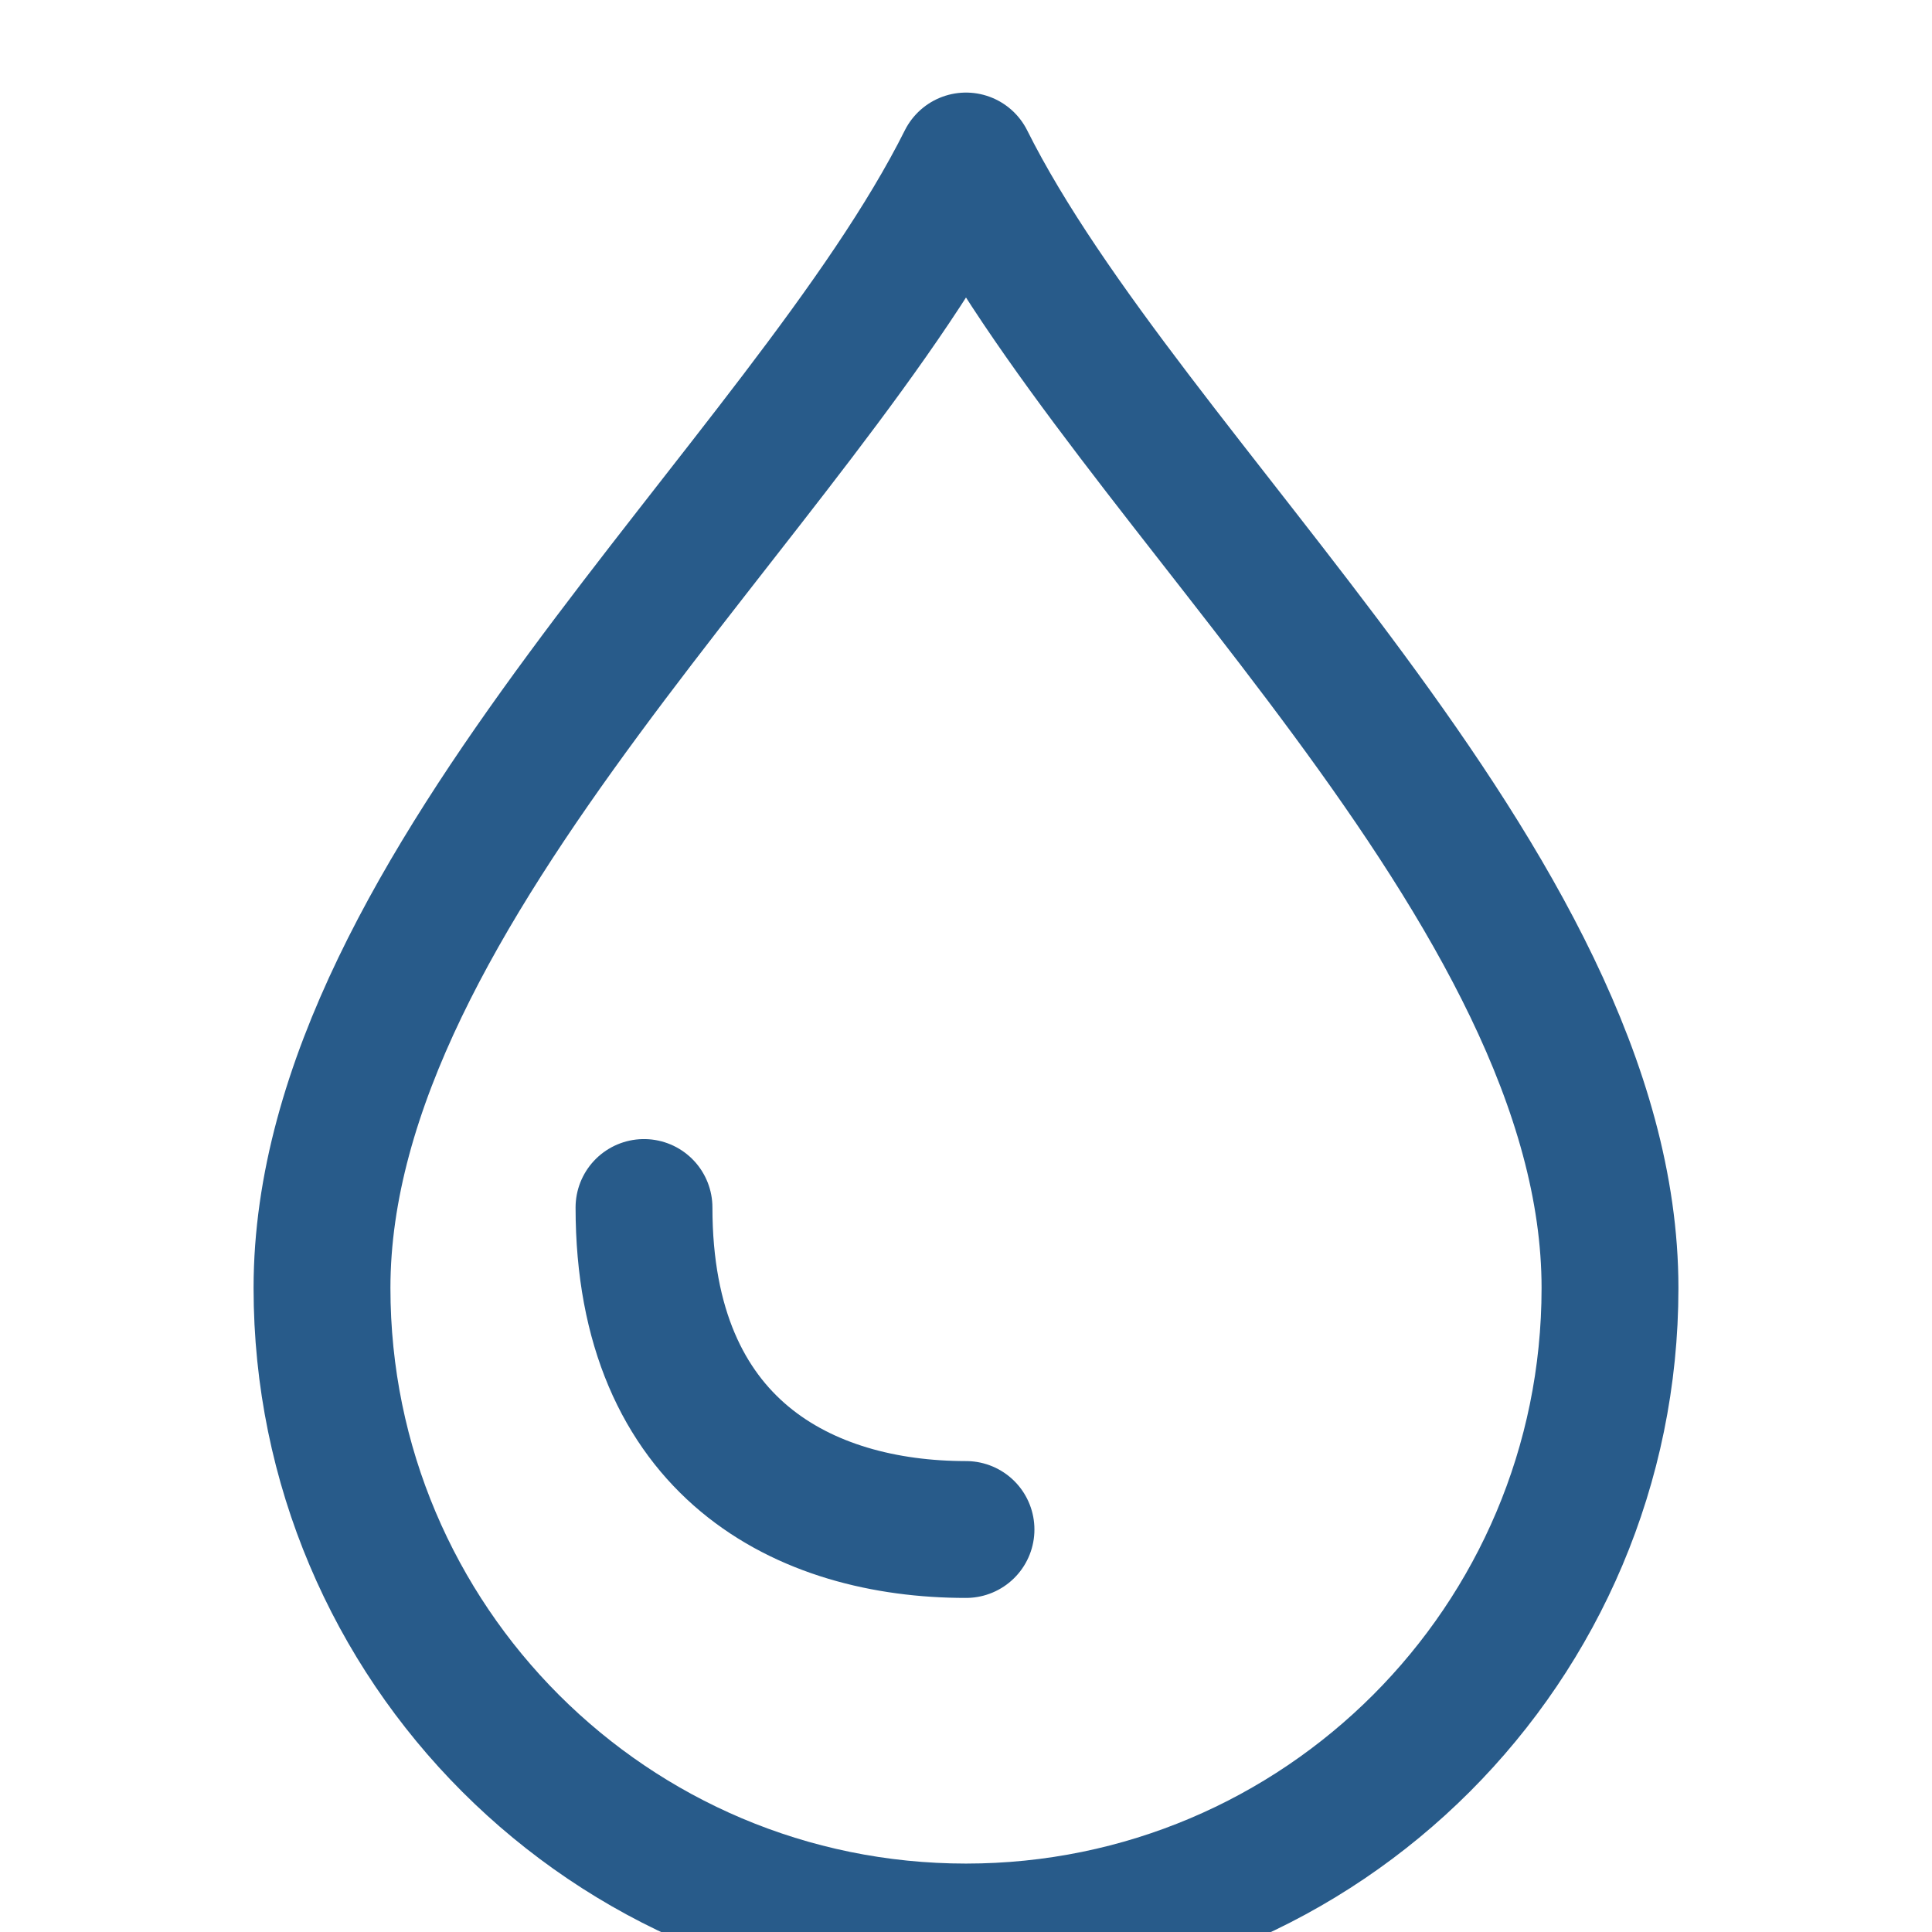
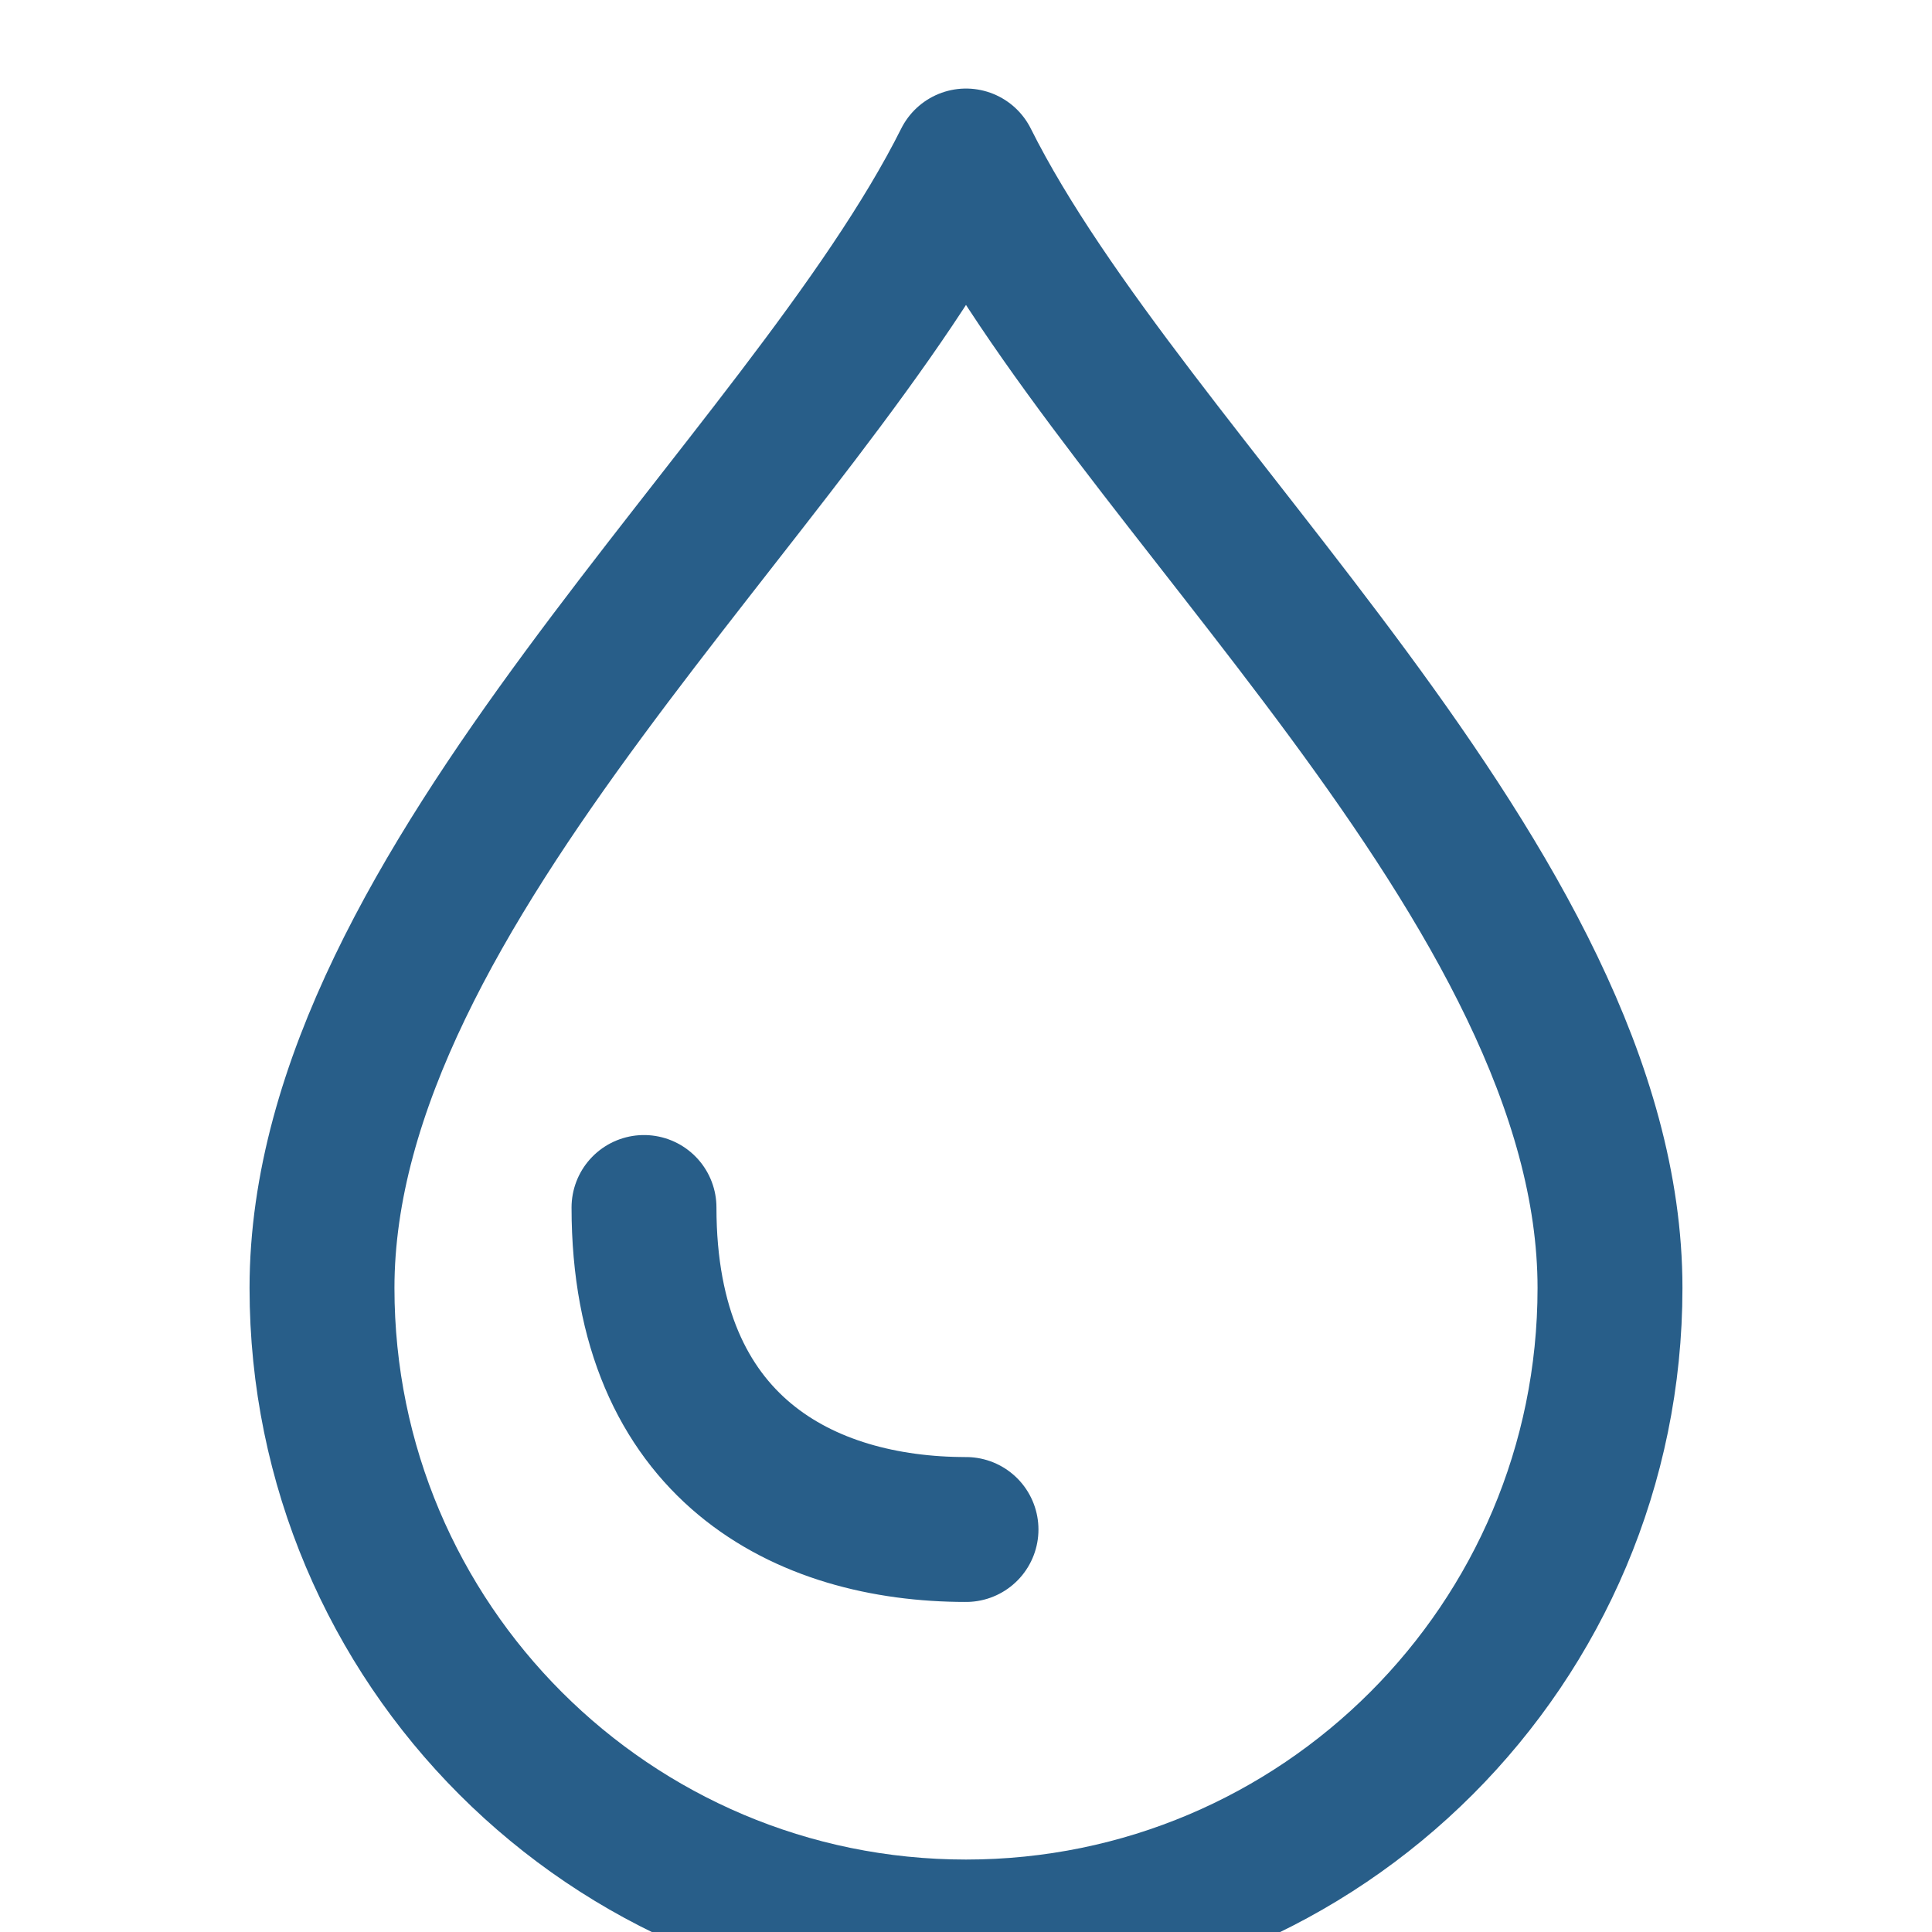
<svg xmlns="http://www.w3.org/2000/svg" width="24" height="24" viewBox="0 0 24 24">
-   <path d="M12 2C10 6 4 11 4 16A8 8 0 0 0 20 16C20 11 14 6 12 2ZM8 15C8 18 10 19 12 19" fill="none" stroke="#285B8A" stroke-width="1.7" stroke-linecap="round" stroke-linejoin="round" />
+   <path d="M12 2C10 6 4 11 4 16A8 8 0 0 0 20 16C20 11 14 6 12 2ZM8 15C8 18 10 19 12 19" fill="none" stroke="#285E89" stroke-width="1.8" stroke-linecap="round" stroke-linejoin="round" />
</svg>
